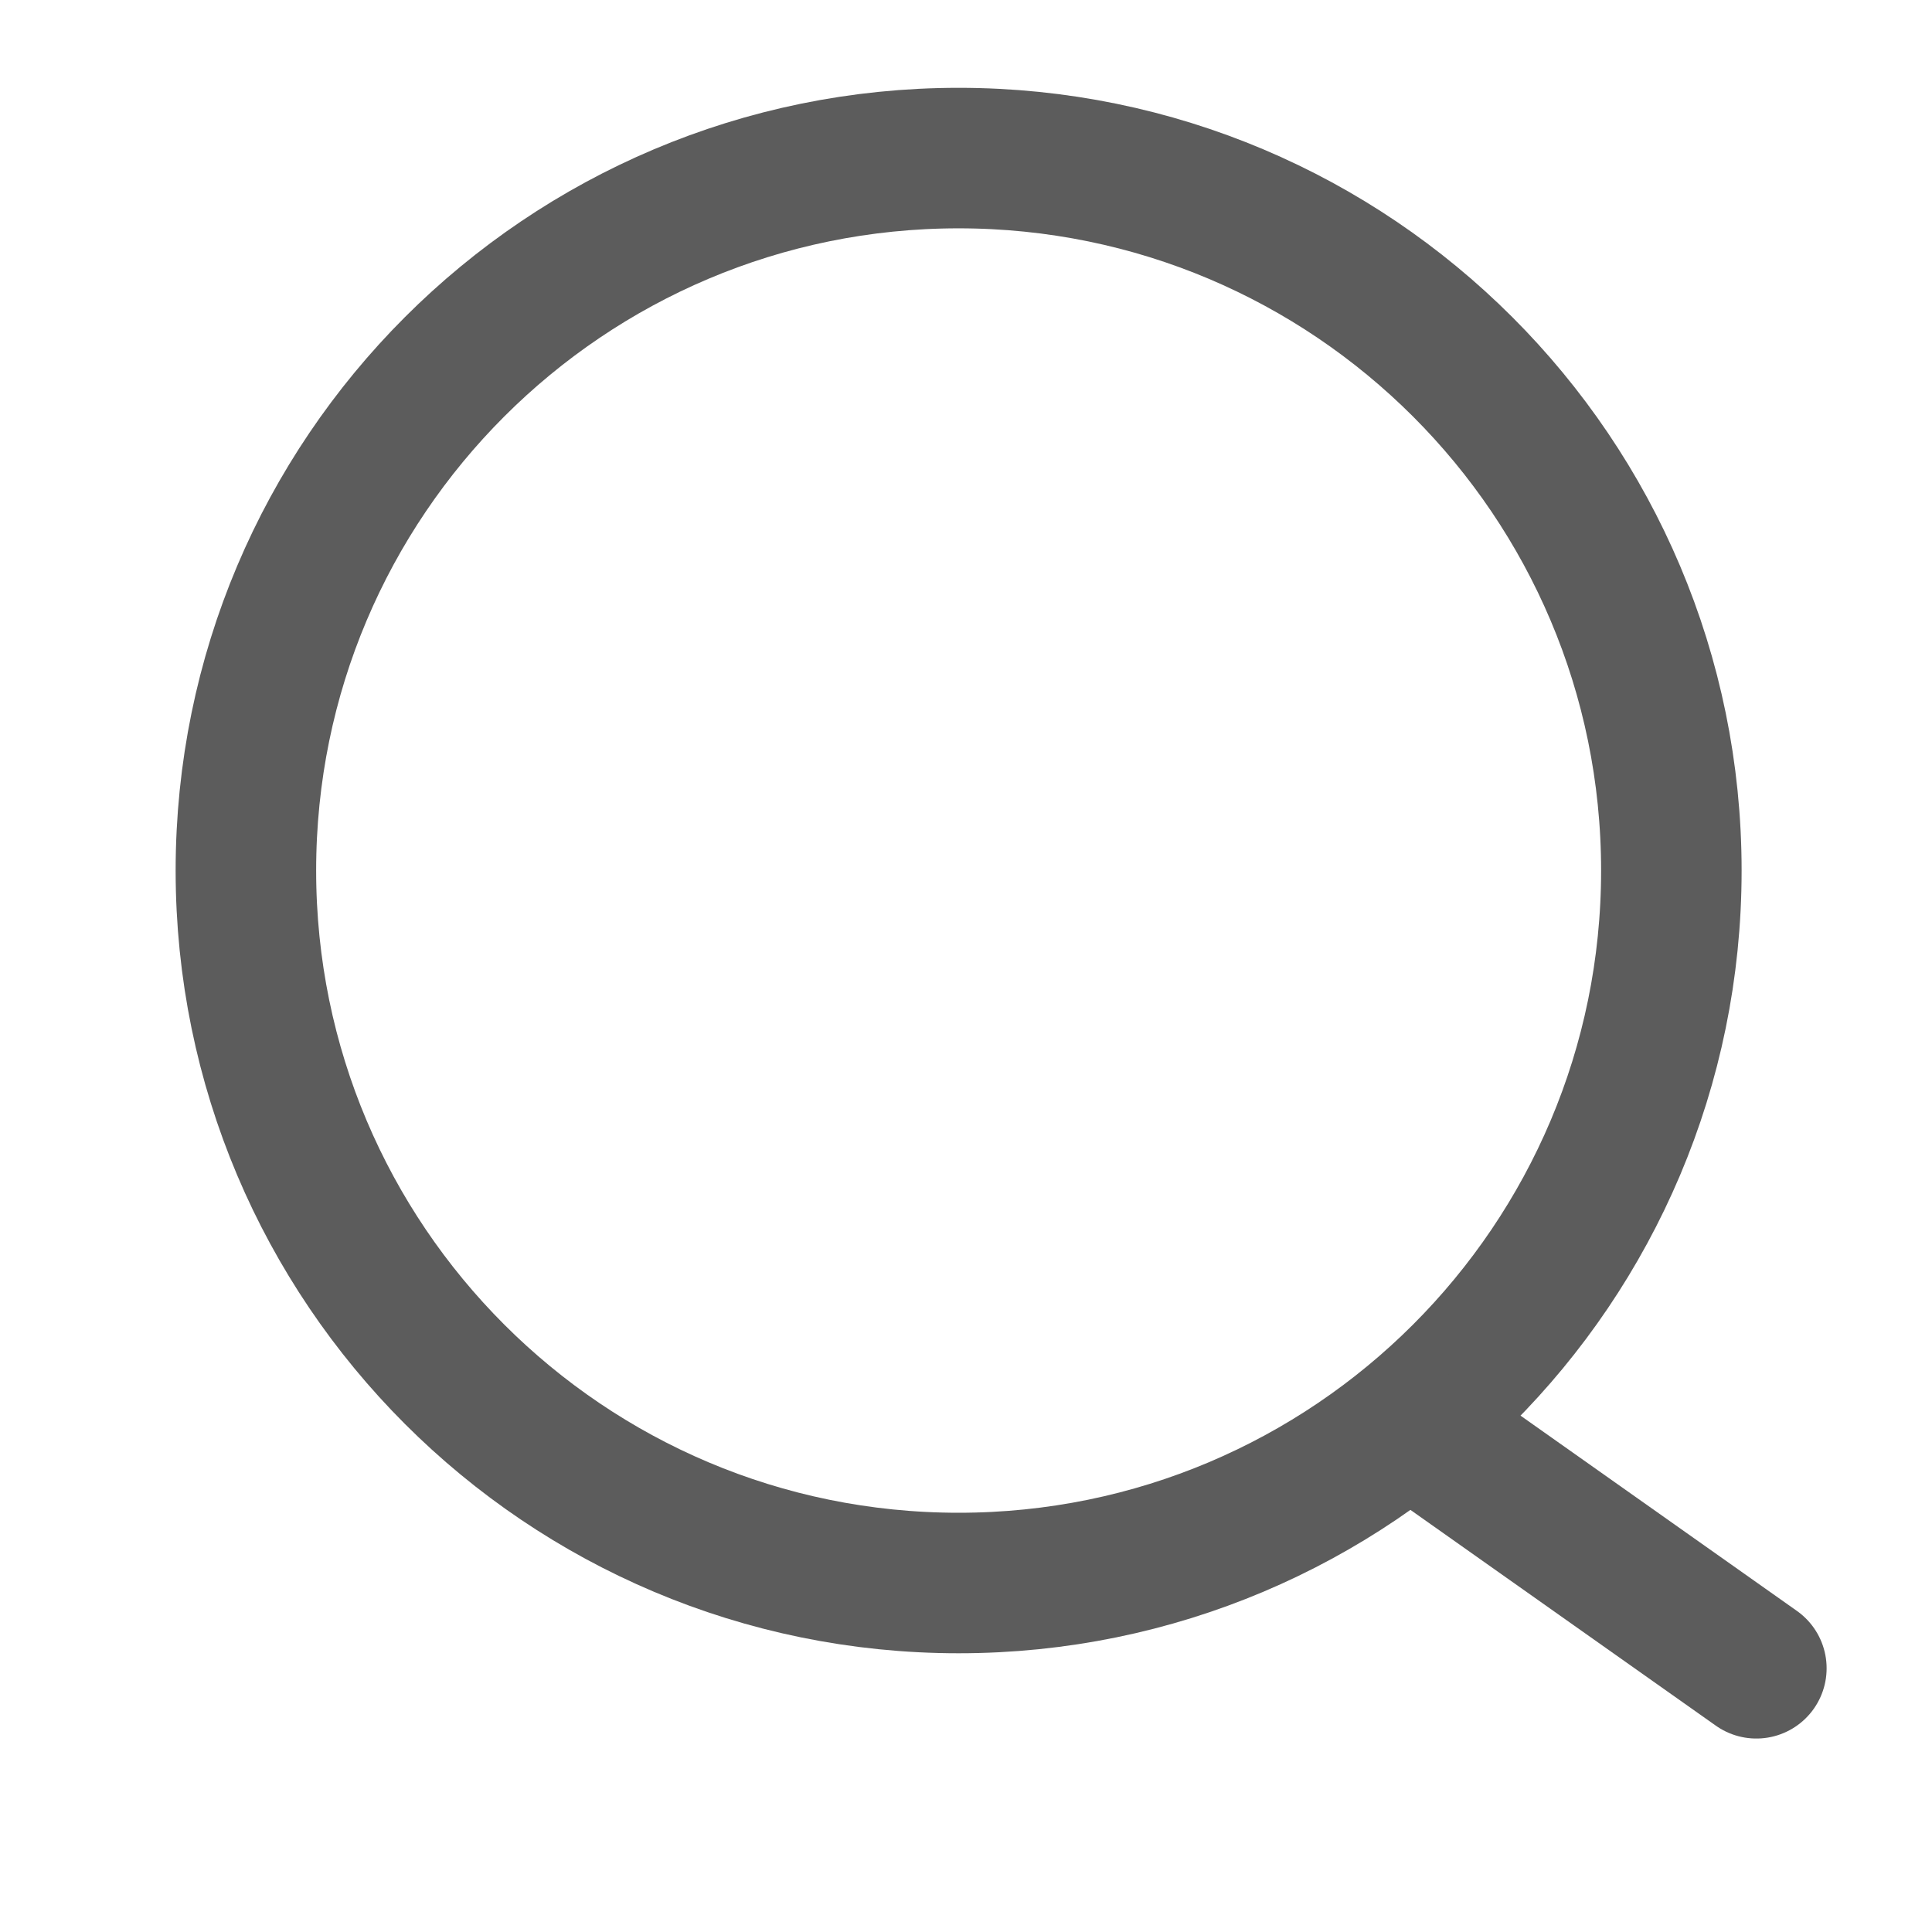
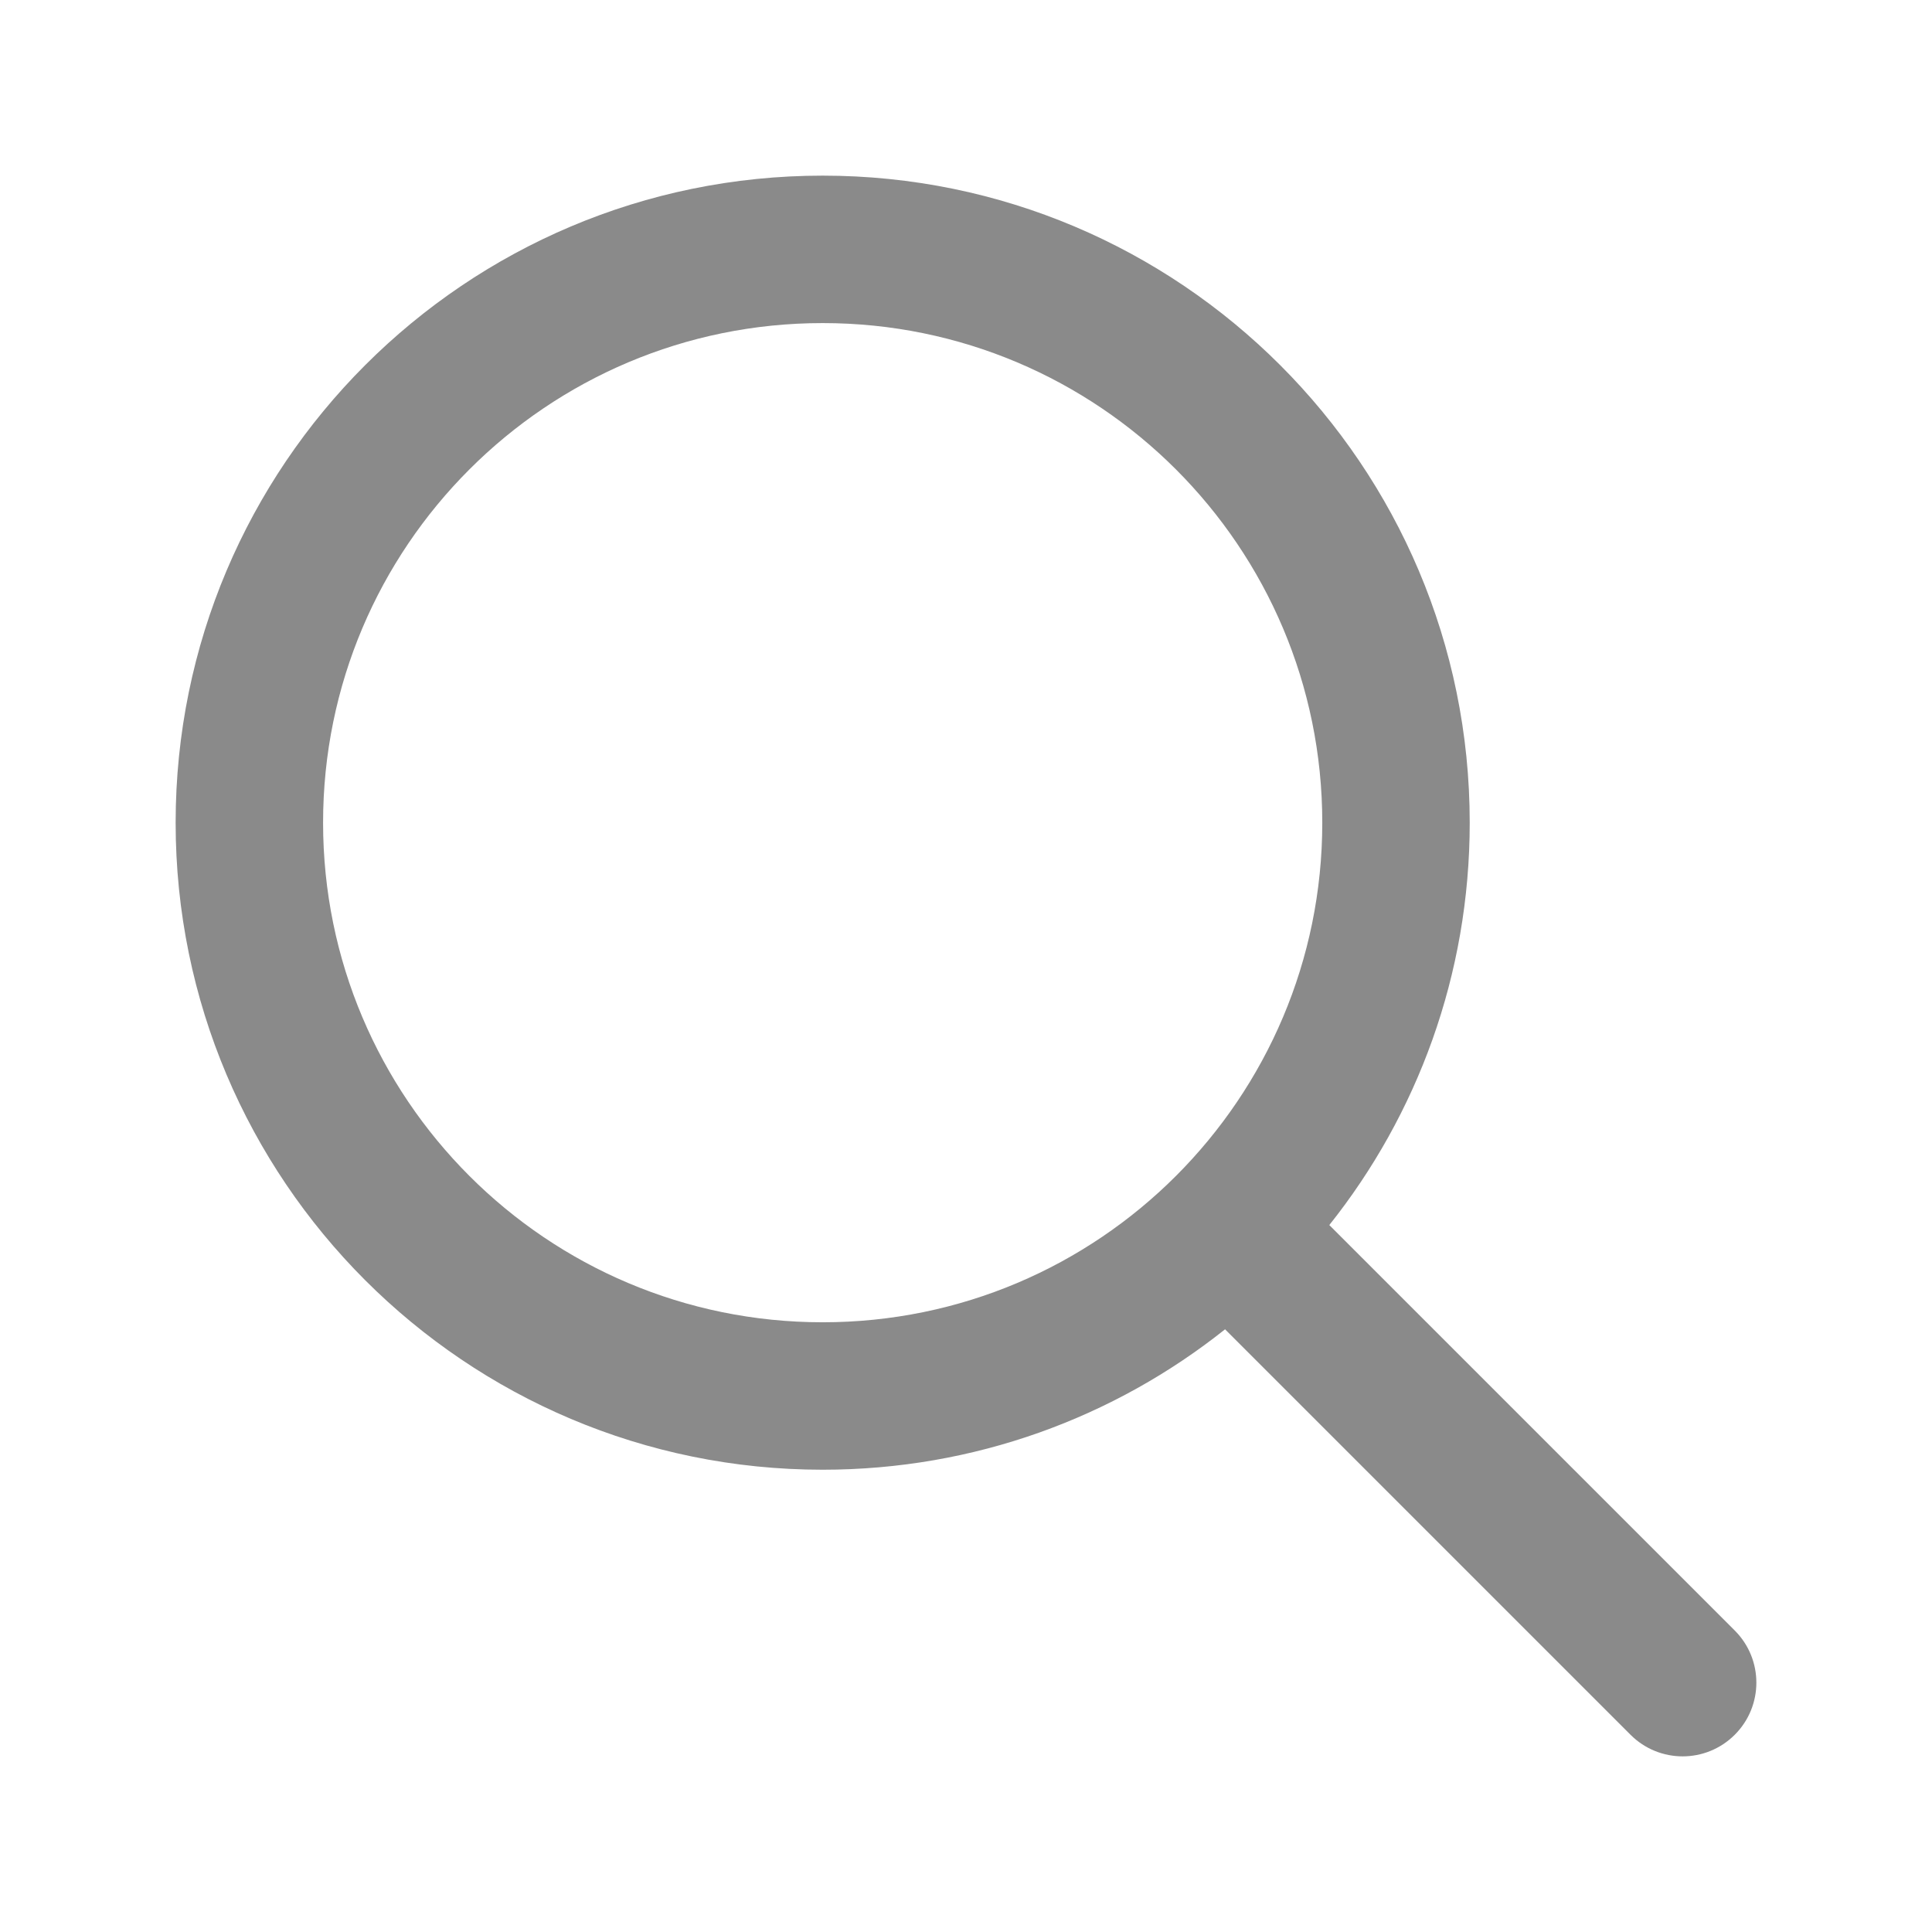
<svg xmlns="http://www.w3.org/2000/svg" width="22" height="22" viewBox="0 0 22 22" fill="none">
-   <path d="M10.916 1.8C15.399 1.8 19.032 5.433 19.032 9.913C19.032 14.394 15.399 18.026 10.916 18.026C6.433 18.026 2.8 14.393 2.8 9.913C2.8 5.433 6.433 1.8 10.916 1.8Z" stroke="#5C5C5C" stroke-width="1.6" />
-   <path d="M16.388 16.445L20 18.997" stroke="#5C5C5C" stroke-width="1.6" stroke-linecap="round" />
+   <path fill-rule="evenodd" clip-rule="evenodd" d="M9.368 2C5.299 2 2 5.299 2 9.368C2 13.437 5.299 16.736 9.368 16.736C11.1 16.736 12.693 16.138 13.95 15.137L18.567 19.754C18.895 20.082 19.426 20.082 19.754 19.754C20.082 19.426 20.082 18.895 19.754 18.567L15.137 13.95C16.138 12.693 16.736 11.1 16.736 9.368C16.736 5.299 13.437 2 9.368 2ZM3.679 9.368C3.679 6.226 6.226 3.679 9.368 3.679C12.51 3.679 15.057 6.226 15.057 9.368C15.057 12.51 12.51 15.057 9.368 15.057C6.226 15.057 3.679 12.51 3.679 9.368Z" fill="#8A8A8A" />
</svg>
